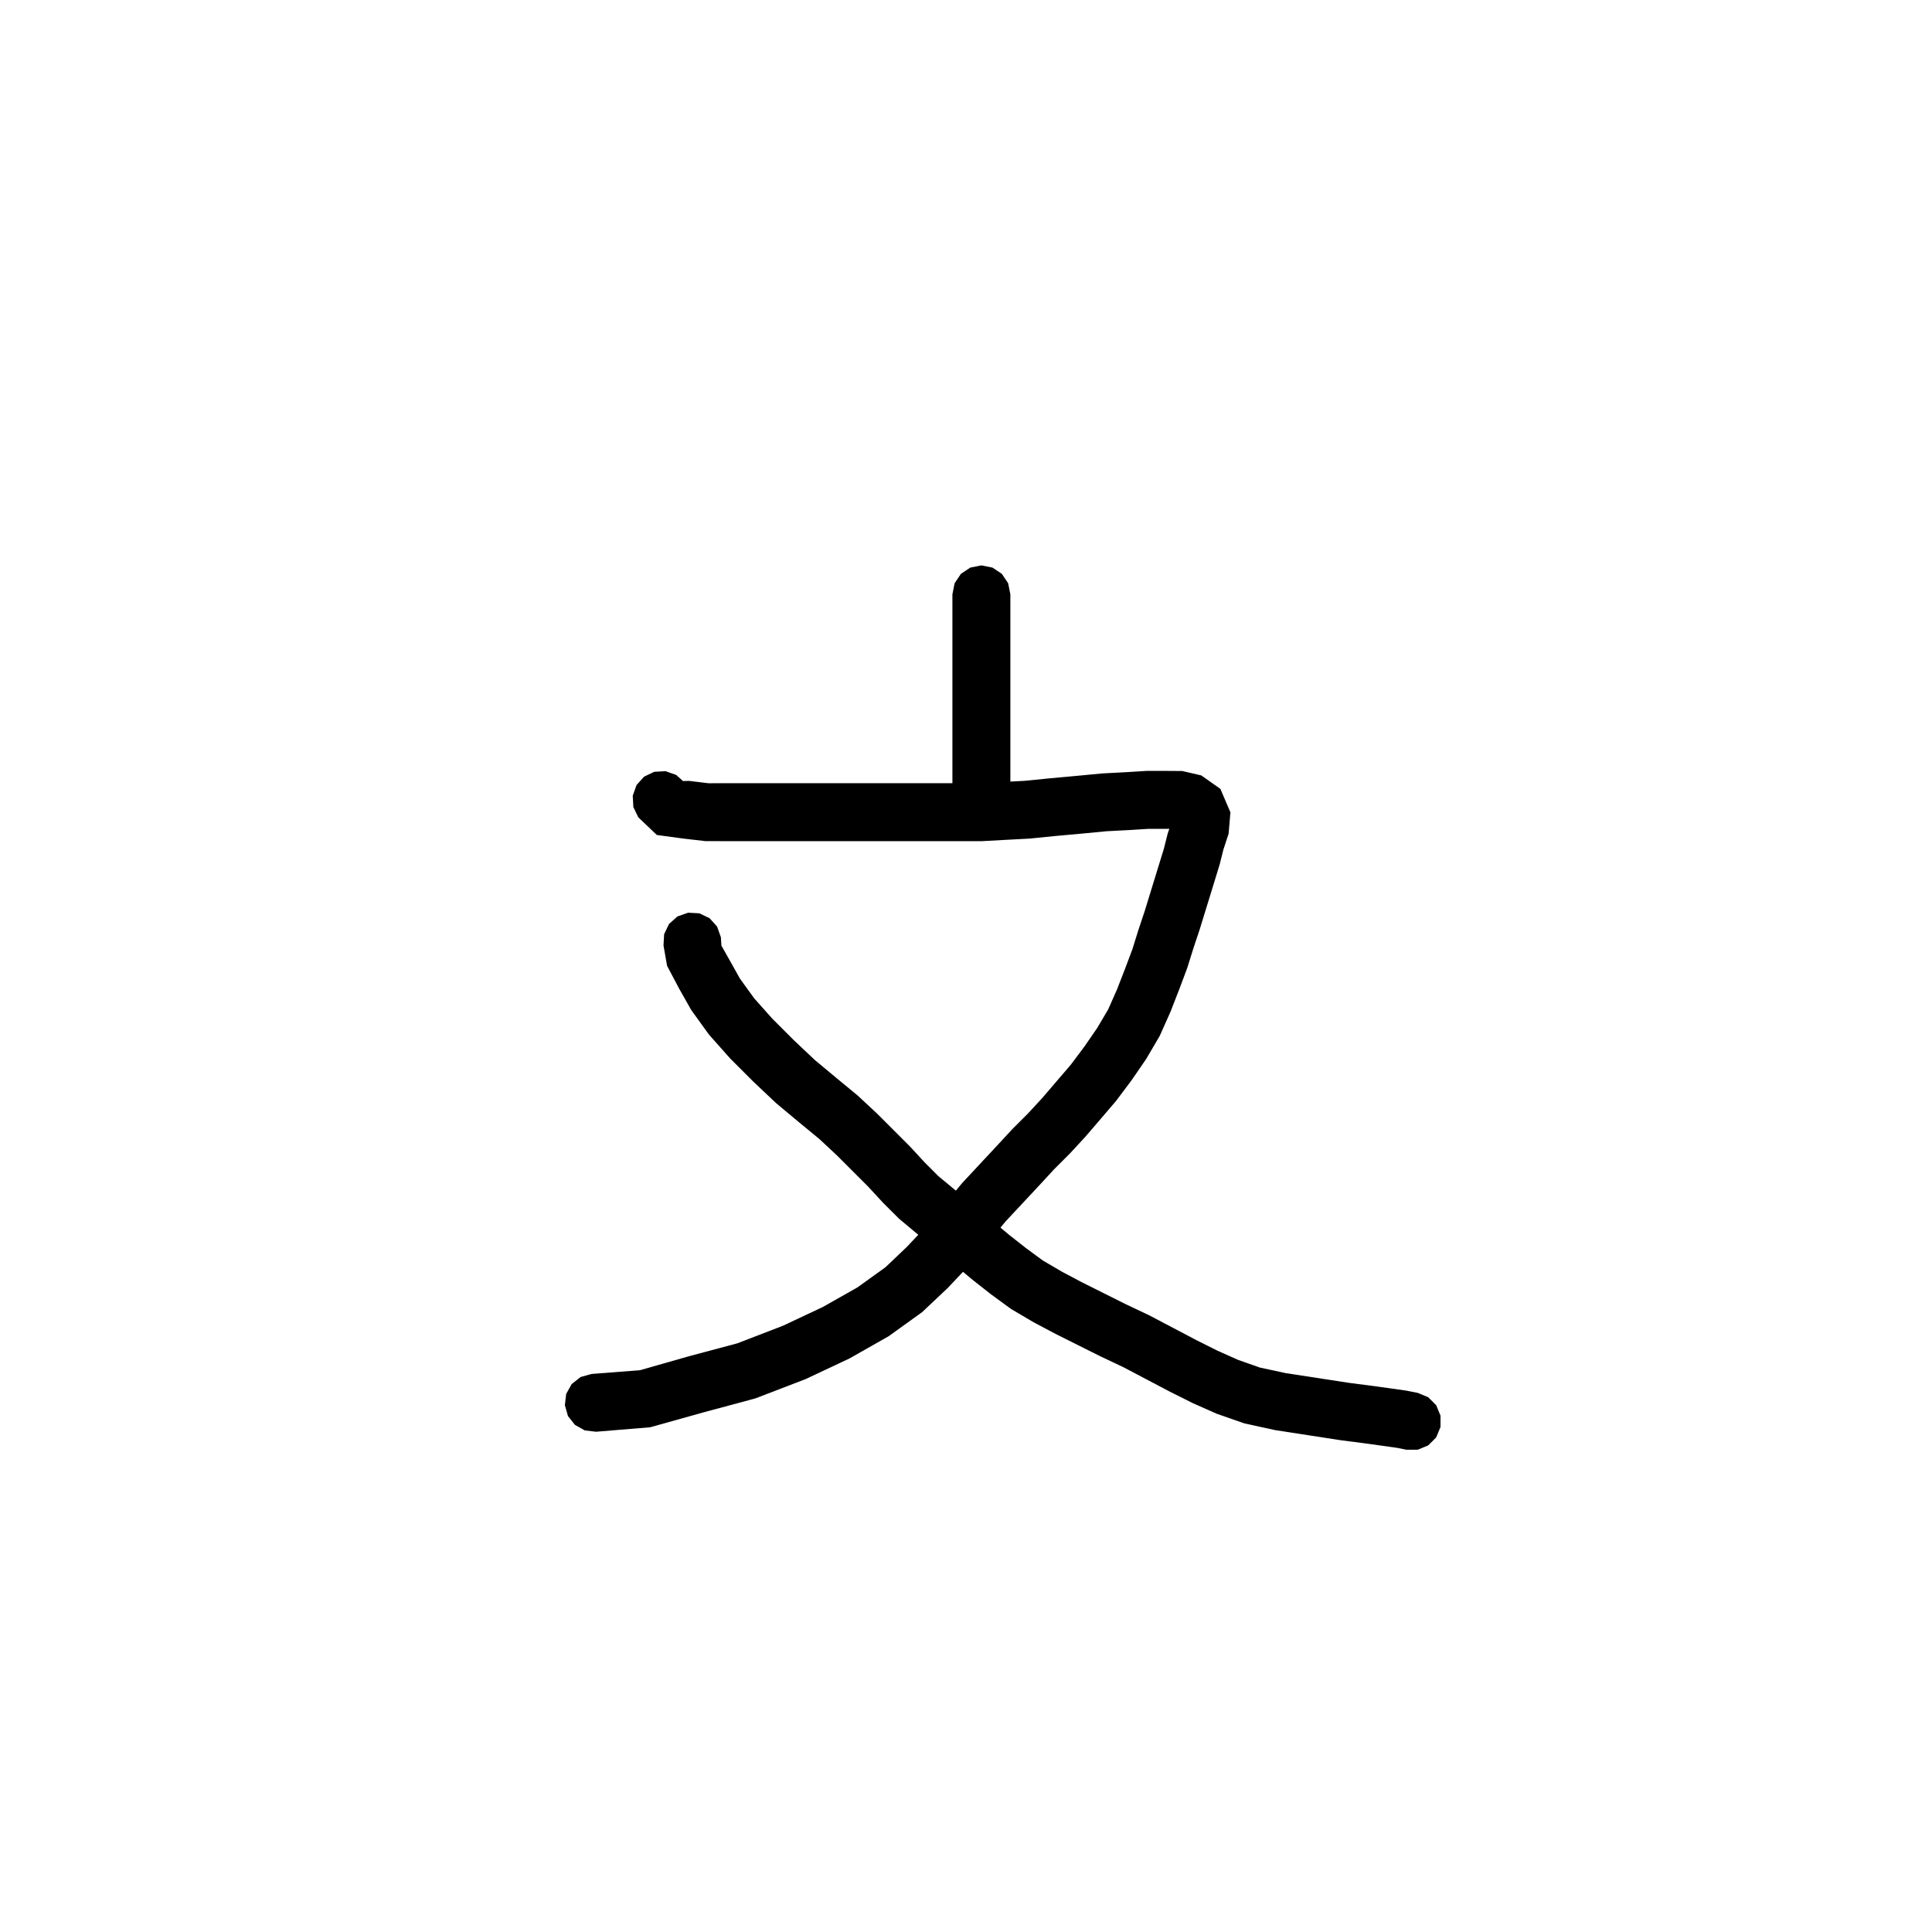
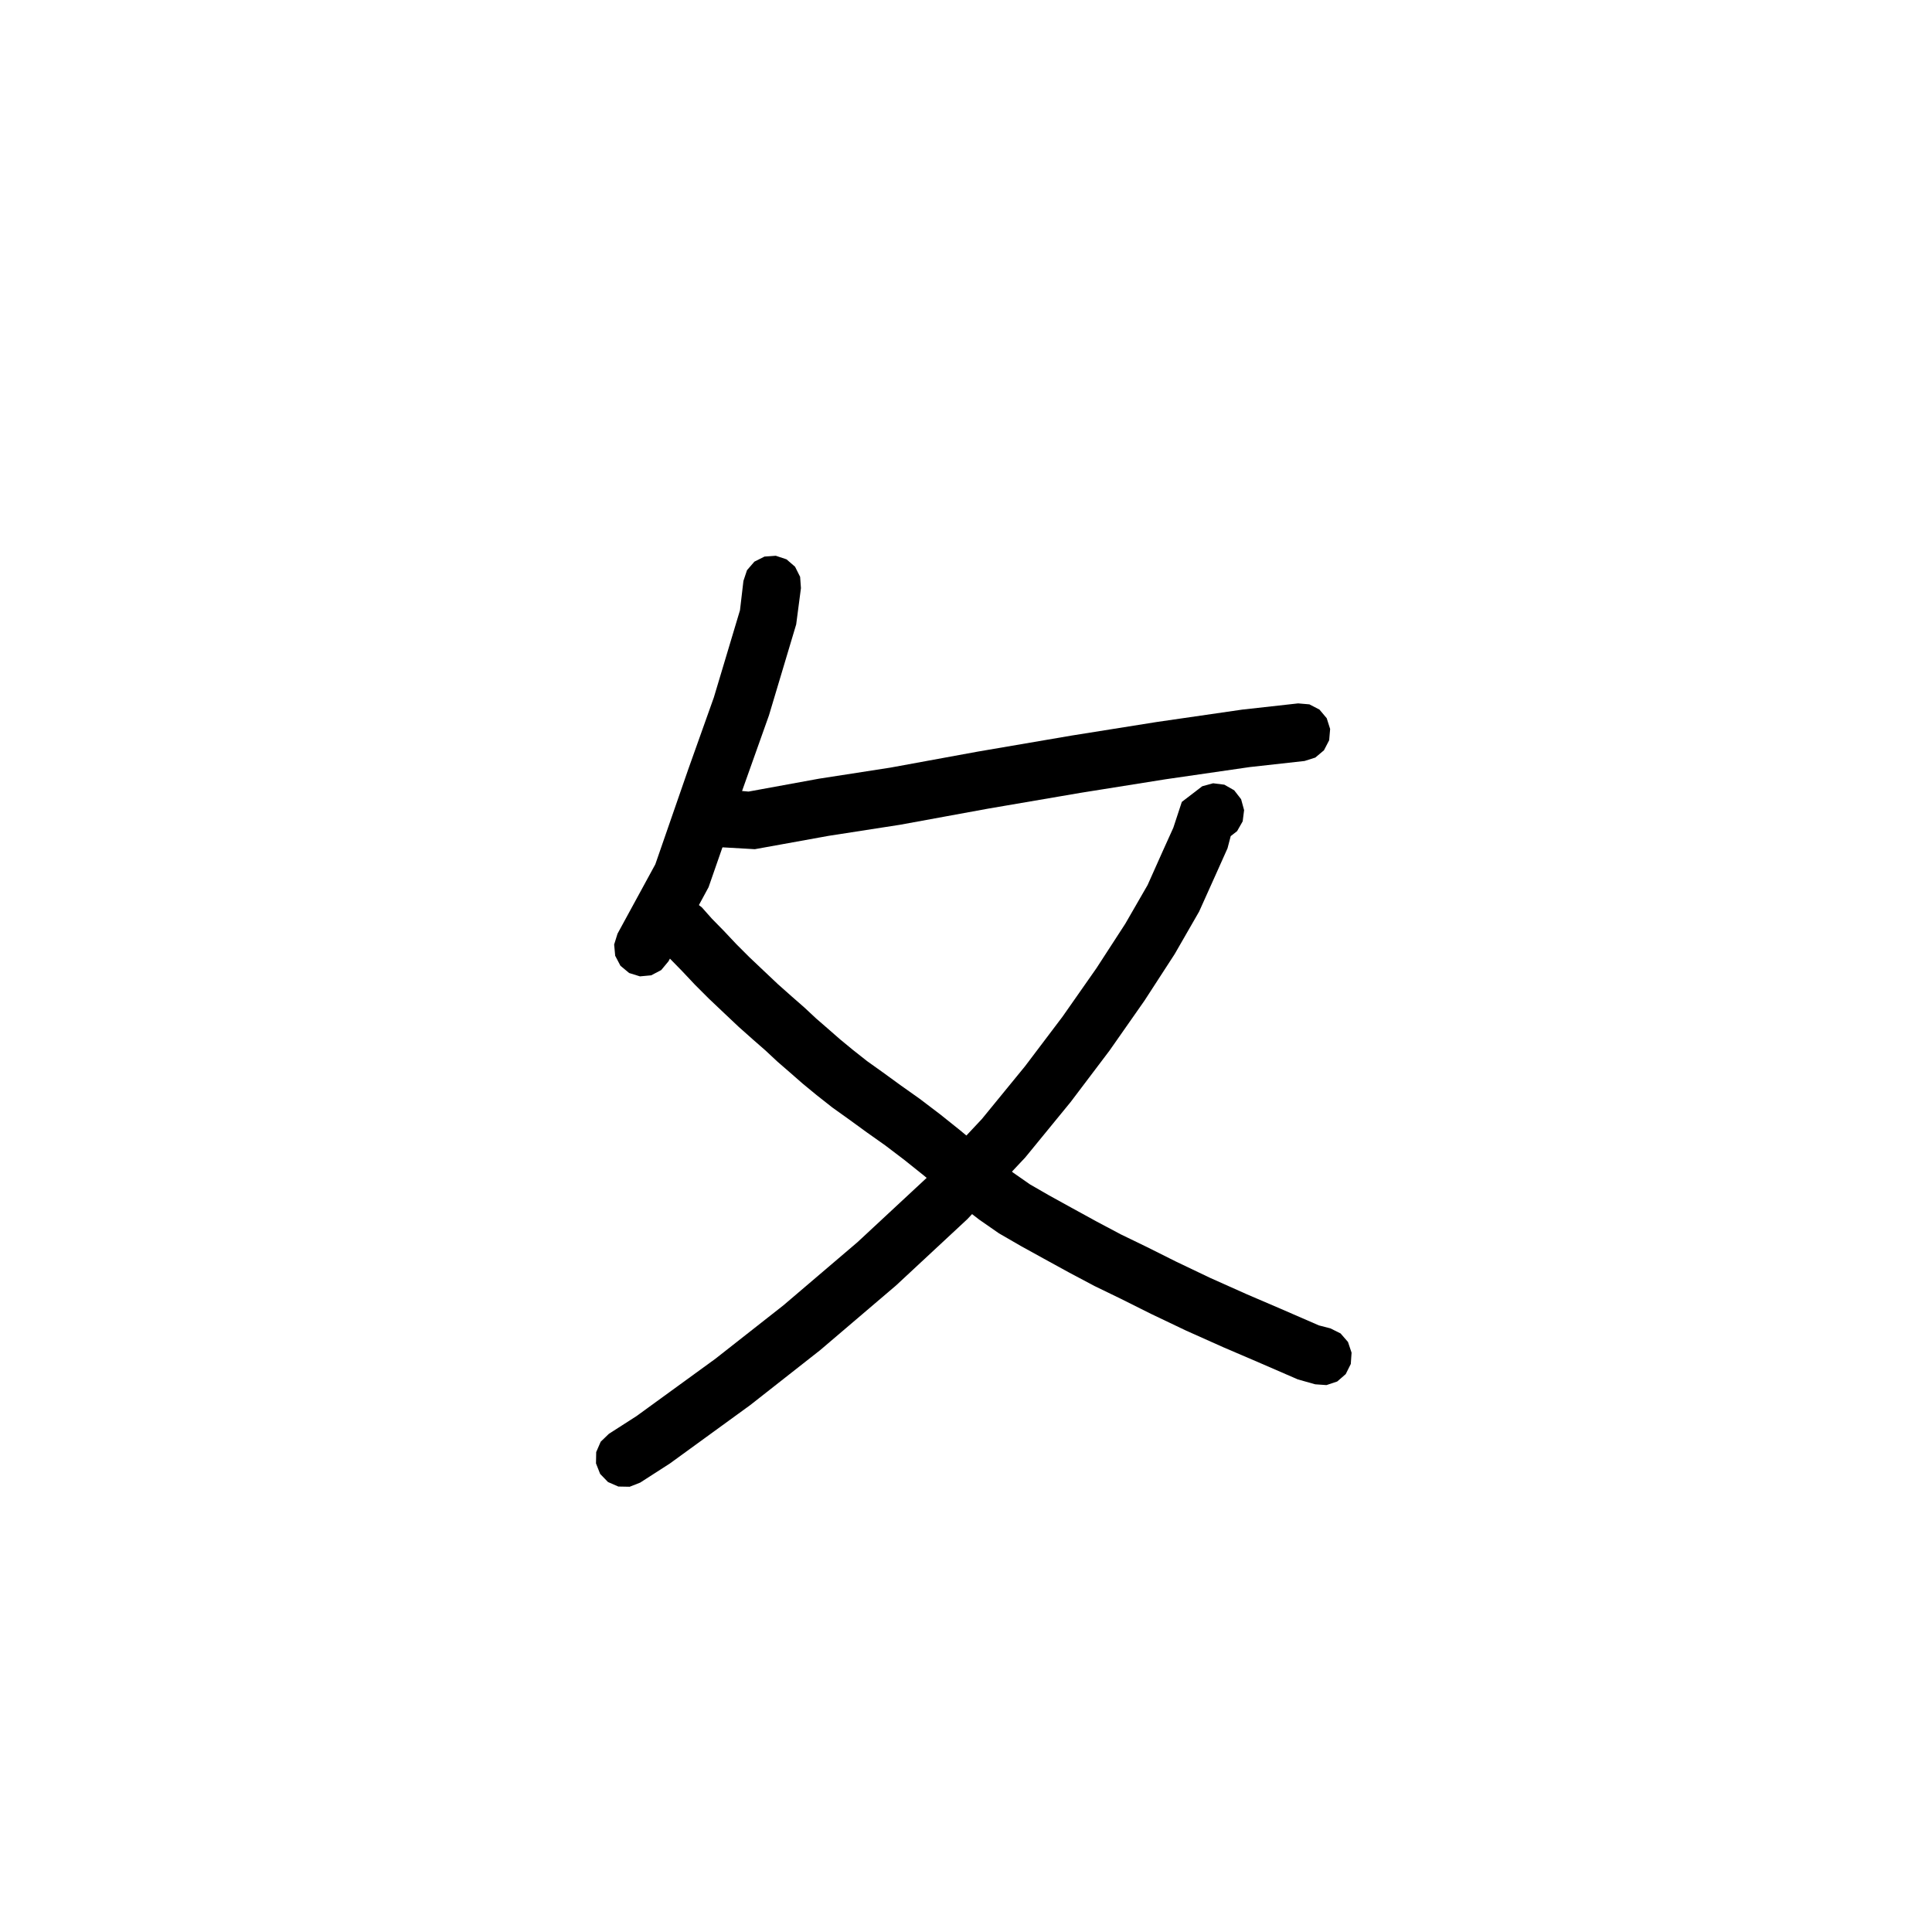
<svg xmlns="http://www.w3.org/2000/svg" viewBox="0 0 300 300" width="300" height="300">
-   <path d="M 156.889 98.408 L 156.889 94.904 L 156.889 92.866 L 156.889 92.293 L 156.546 90.571 L 155.571 89.111 L 154.111 88.136 L 152.389 87.793 L 150.666 88.136 L 149.207 89.111 L 148.231 90.571 L 147.889 92.293 L 147.889 92.866 L 147.889 94.904 L 147.889 98.408 L 148.231 100.13 L 149.207 101.59 L 150.666 102.565 L 152.389 102.908 L 154.111 102.565 L 155.571 101.59 L 156.546 100.13 Z M 147.889 92.293 L 147.889 93.822 L 147.889 97.643 L 147.889 103.758 L 147.889 110.637 L 147.889 118.471 L 147.889 125.159 L 148.231 126.881 L 149.207 128.341 L 150.666 129.317 L 152.389 129.659 L 154.111 129.317 L 155.571 128.341 L 156.546 126.881 L 156.889 125.159 L 156.889 118.471 L 156.889 110.637 L 156.889 103.758 L 156.889 97.643 L 156.889 93.822 L 156.889 92.293 L 156.546 90.571 L 155.571 89.111 L 154.111 88.136 L 152.389 87.793 L 150.666 88.136 L 149.207 89.111 L 148.231 90.571 Z" fill="black" fill-rule="nonzero" />
-   <path d="M 99.107 126.904 L 101.991 129.656 L 106.062 130.208 L 109.547 130.609 L 113.981 130.615 L 118.567 130.615 L 123.344 130.615 L 128.121 130.615 L 132.516 130.615 L 136.911 130.615 L 141.115 130.615 L 145.318 130.615 L 148.949 130.615 L 152.513 130.613 L 156.071 130.417 L 159.804 130.219 L 163.707 129.83 L 167.901 129.449 L 171.833 129.073 L 175.384 128.888 L 178.335 128.701 L 180.86 128.704 L 182.726 128.684 L 183.201 128.764 L 182.536 128.2 L 182.127 127.246 L 182.024 127.365 L 181.317 129.441 L 180.73 131.78 L 179.998 134.154 L 179.234 136.638 L 178.47 139.122 L 177.722 141.553 L 176.768 144.415 L 175.84 147.391 L 174.746 150.304 L 173.458 153.62 L 172.081 156.732 L 170.375 159.622 L 168.416 162.469 L 166.263 165.342 L 164.067 167.899 L 161.828 170.514 L 159.654 172.868 L 157.17 175.352 L 154.823 177.893 L 152.156 180.751 L 149.384 183.725 L 146.63 187.065 L 143.866 190.386 L 140.799 193.633 L 137.501 196.772 L 133.157 199.898 L 127.778 202.943 L 121.585 205.858 L 114.501 208.587 L 106.863 210.63 L 99.359 212.769 L 91.839 213.349 L 90.149 213.827 L 88.772 214.916 L 87.916 216.449 L 87.712 218.193 L 88.191 219.883 L 89.279 221.26 L 90.812 222.116 L 92.556 222.32 L 100.96 221.626 L 109.252 219.307 L 117.283 217.146 L 125.103 214.142 L 131.903 210.942 L 137.989 207.491 L 143.2 203.738 L 147.163 199.997 L 150.593 196.365 L 153.561 192.807 L 156.157 189.651 L 158.736 186.892 L 161.419 184.017 L 163.658 181.59 L 166.142 179.106 L 168.554 176.493 L 170.901 173.757 L 173.291 170.964 L 175.724 167.722 L 177.968 164.454 L 180.085 160.848 L 181.765 157.081 L 183.152 153.518 L 184.351 150.316 L 185.334 147.178 L 186.291 144.307 L 187.072 141.769 L 187.836 139.285 L 188.6 136.801 L 189.397 134.207 L 189.957 131.961 L 190.779 129.45 L 191.058 126.13 L 189.502 122.501 L 186.544 120.408 L 183.58 119.724 L 180.86 119.704 L 178.035 119.706 L 174.871 119.902 L 171.16 120.099 L 167.067 120.487 L 162.854 120.871 L 159.113 121.246 L 155.585 121.43 L 152.264 121.616 L 148.949 121.615 L 145.318 121.615 L 141.115 121.615 L 136.911 121.615 L 132.516 121.615 L 128.121 121.615 L 123.344 121.615 L 118.567 121.615 L 113.981 121.615 L 110.008 121.621 L 106.995 121.257 L 105.334 121.3 L 106.307 121.504 L 105 120.332 L 103.343 119.749 L 101.59 119.845 L 100.007 120.604 L 98.835 121.911 L 98.252 123.567 L 98.348 125.321 Z" fill="black" fill-rule="nonzero" />
-   <path d="M 103.029 146.815 L 103.583 149.971 L 105.457 153.516 L 107.337 156.84 L 110.094 160.657 L 113.384 164.364 L 116.959 167.94 L 120.545 171.325 L 124.103 174.293 L 127.26 176.89 L 129.966 179.418 L 132.391 181.844 L 134.814 184.265 L 137.104 186.747 L 139.603 189.241 L 142.055 191.291 L 144.363 193.215 L 146.465 194.934 L 148.743 196.833 L 151.09 198.787 L 153.873 200.974 L 156.99 203.253 L 160.512 205.33 L 163.897 207.123 L 167.382 208.866 L 170.866 210.607 L 174.453 212.305 L 178 214.173 L 181.67 216.105 L 185.244 217.891 L 188.953 219.536 L 193.217 221.022 L 198.009 222.069 L 203.106 222.855 L 208.122 223.627 L 212.548 224.204 L 216.98 224.828 L 218.385 225.113 L 220.141 225.115 L 221.764 224.445 L 223.007 223.205 L 223.68 221.583 L 223.682 219.827 L 223.012 218.204 L 221.771 216.962 L 220.15 216.288 L 218.37 215.936 L 213.758 215.286 L 209.394 214.717 L 204.474 213.96 L 199.635 213.217 L 195.636 212.354 L 192.257 211.165 L 189.087 209.753 L 185.782 208.099 L 182.191 206.209 L 178.477 204.255 L 174.803 202.514 L 171.407 200.816 L 168.013 199.119 L 164.902 197.473 L 161.928 195.728 L 159.312 193.803 L 156.745 191.786 L 154.505 189.919 L 152.197 187.996 L 150.095 186.276 L 147.817 184.377 L 145.684 182.606 L 143.597 180.514 L 141.301 178.028 L 138.755 175.48 L 136.213 172.939 L 133.186 170.117 L 129.846 167.363 L 126.525 164.598 L 123.232 161.487 L 119.928 158.184 L 117.103 155.011 L 114.893 151.95 L 113.333 149.159 L 112.022 146.845 L 111.939 145.542 L 111.356 143.886 L 110.184 142.578 L 108.601 141.819 L 106.848 141.724 L 105.191 142.306 L 103.884 143.478 L 103.125 145.062 Z" fill="black" fill-rule="nonzero" />
+   <path d="M 115.439 90.206 L 114.904 94.758 L 110.848 108.291 L 106.869 119.465 L 101.759 134.207 L 95.886 144.987 L 95.365 146.664 L 95.526 148.412 L 96.344 149.966 L 97.694 151.089 L 99.371 151.609 L 101.119 151.448 L 102.673 150.631 L 103.796 149.281 L 110.025 137.767 L 115.361 122.446 L 119.407 111.072 L 123.631 96.962 L 124.37 91.322 L 124.243 89.571 L 123.457 88.002 L 122.129 86.853 L 120.463 86.299 L 118.711 86.425 L 117.142 87.212 L 115.993 88.54 Z" fill="black" fill-rule="nonzero" />
+   <path d="M 111.941 131.559 L 117.211 131.862 L 128.678 129.788 L 139.769 128.067 L 153.363 125.578 L 167.837 123.102 L 180.964 121.009 L 194.058 119.111 L 202.567 118.167 L 204.241 117.636 L 205.584 116.505 L 206.392 114.947 L 206.543 113.197 L 206.012 111.524 L 204.881 110.18 L 203.322 109.372 L 201.573 109.222 L 192.884 110.188 L 179.61 112.112 L 166.367 114.223 L 151.796 116.715 L 138.256 119.195 L 127.182 120.913 L 116.229 122.915 L 112.582 122.582 L 110.84 122.8 L 109.314 123.669 L 108.237 125.056 L 107.773 126.749 L 107.992 128.492 L 108.861 130.017 L 110.247 131.094 Z" fill="black" fill-rule="nonzero" />
+   <path d="M 186.682 122.09 L 183.513 124.519 L 182.195 128.527 L 180.576 132.106 L 178.199 137.427 L 174.733 143.441 L 170.252 150.348 L 164.993 157.86 L 159.173 165.558 L 152.453 173.775 L 143.872 182.917 L 133.155 192.88 L 121.636 202.7 L 111.08 210.993 L 98.841 219.888 L 94.541 222.648 L 93.278 223.867 L 92.577 225.477 L 92.546 227.233 L 93.189 228.867 L 94.409 230.13 L 96.019 230.83 L 97.774 230.862 L 99.408 230.218 L 104.025 227.246 L 116.499 218.179 L 127.345 209.657 L 139.138 199.604 L 150.205 189.312 L 159.203 179.728 L 166.241 171.13 L 172.268 163.159 L 177.71 155.385 L 182.401 148.152 L 186.196 141.554 L 188.787 135.792 L 190.607 131.728 L 191.327 128.984 L 190.707 130.14 L 192.094 129.063 L 192.963 127.538 L 193.183 125.796 L 192.719 124.102 L 191.643 122.715 L 190.117 121.846 L 188.375 121.626 Z" fill="black" fill-rule="nonzero" />
+   <path d="M 102.249 146.867 L 103.959 148.788 L 105.916 150.789 L 107.893 152.889 L 110.067 155.063 L 112.438 157.31 L 114.694 159.44 L 116.961 161.456 L 118.882 163.135 L 120.724 164.855 L 122.616 166.495 L 124.619 168.248 L 126.789 170.035 L 129.239 171.967 L 131.879 173.854 L 134.581 175.82 L 137.479 177.871 L 140.436 180.12 L 143.42 182.506 L 146.375 184.969 L 149.258 187.226 L 152.053 189.384 L 155.125 191.517 L 158.505 193.471 L 162.097 195.453 L 165.924 197.552 L 169.942 199.686 L 174.031 201.669 L 178.701 204.004 L 184.175 206.616 L 190.01 209.224 L 195.176 211.438 L 201.523 214.191 L 204.224 214.954 L 205.976 215.076 L 207.641 214.519 L 208.966 213.368 L 209.75 211.796 L 209.872 210.045 L 209.315 208.38 L 208.163 207.054 L 206.592 206.271 L 204.803 205.809 L 198.743 203.175 L 193.622 200.98 L 187.947 198.445 L 182.646 195.915 L 178.01 193.596 L 174.017 191.661 L 170.198 189.632 L 166.434 187.567 L 162.924 185.631 L 159.936 183.911 L 157.375 182.126 L 154.783 180.121 L 152.033 177.97 L 149.111 175.534 L 145.972 173.023 L 142.807 170.618 L 139.827 168.507 L 137.142 166.554 L 134.639 164.767 L 132.435 163.026 L 130.442 161.385 L 128.527 159.709 L 126.745 158.165 L 124.914 156.456 L 122.916 154.707 L 120.775 152.805 L 118.623 150.772 L 116.341 148.61 L 114.352 146.621 L 112.41 144.558 L 110.531 142.64 L 108.976 140.888 L 107.575 139.828 L 105.876 139.385 L 104.137 139.626 L 102.623 140.514 L 101.563 141.914 L 101.12 143.613 L 101.361 145.353 Z" fill="black" fill-rule="nonzero" />
</svg>
